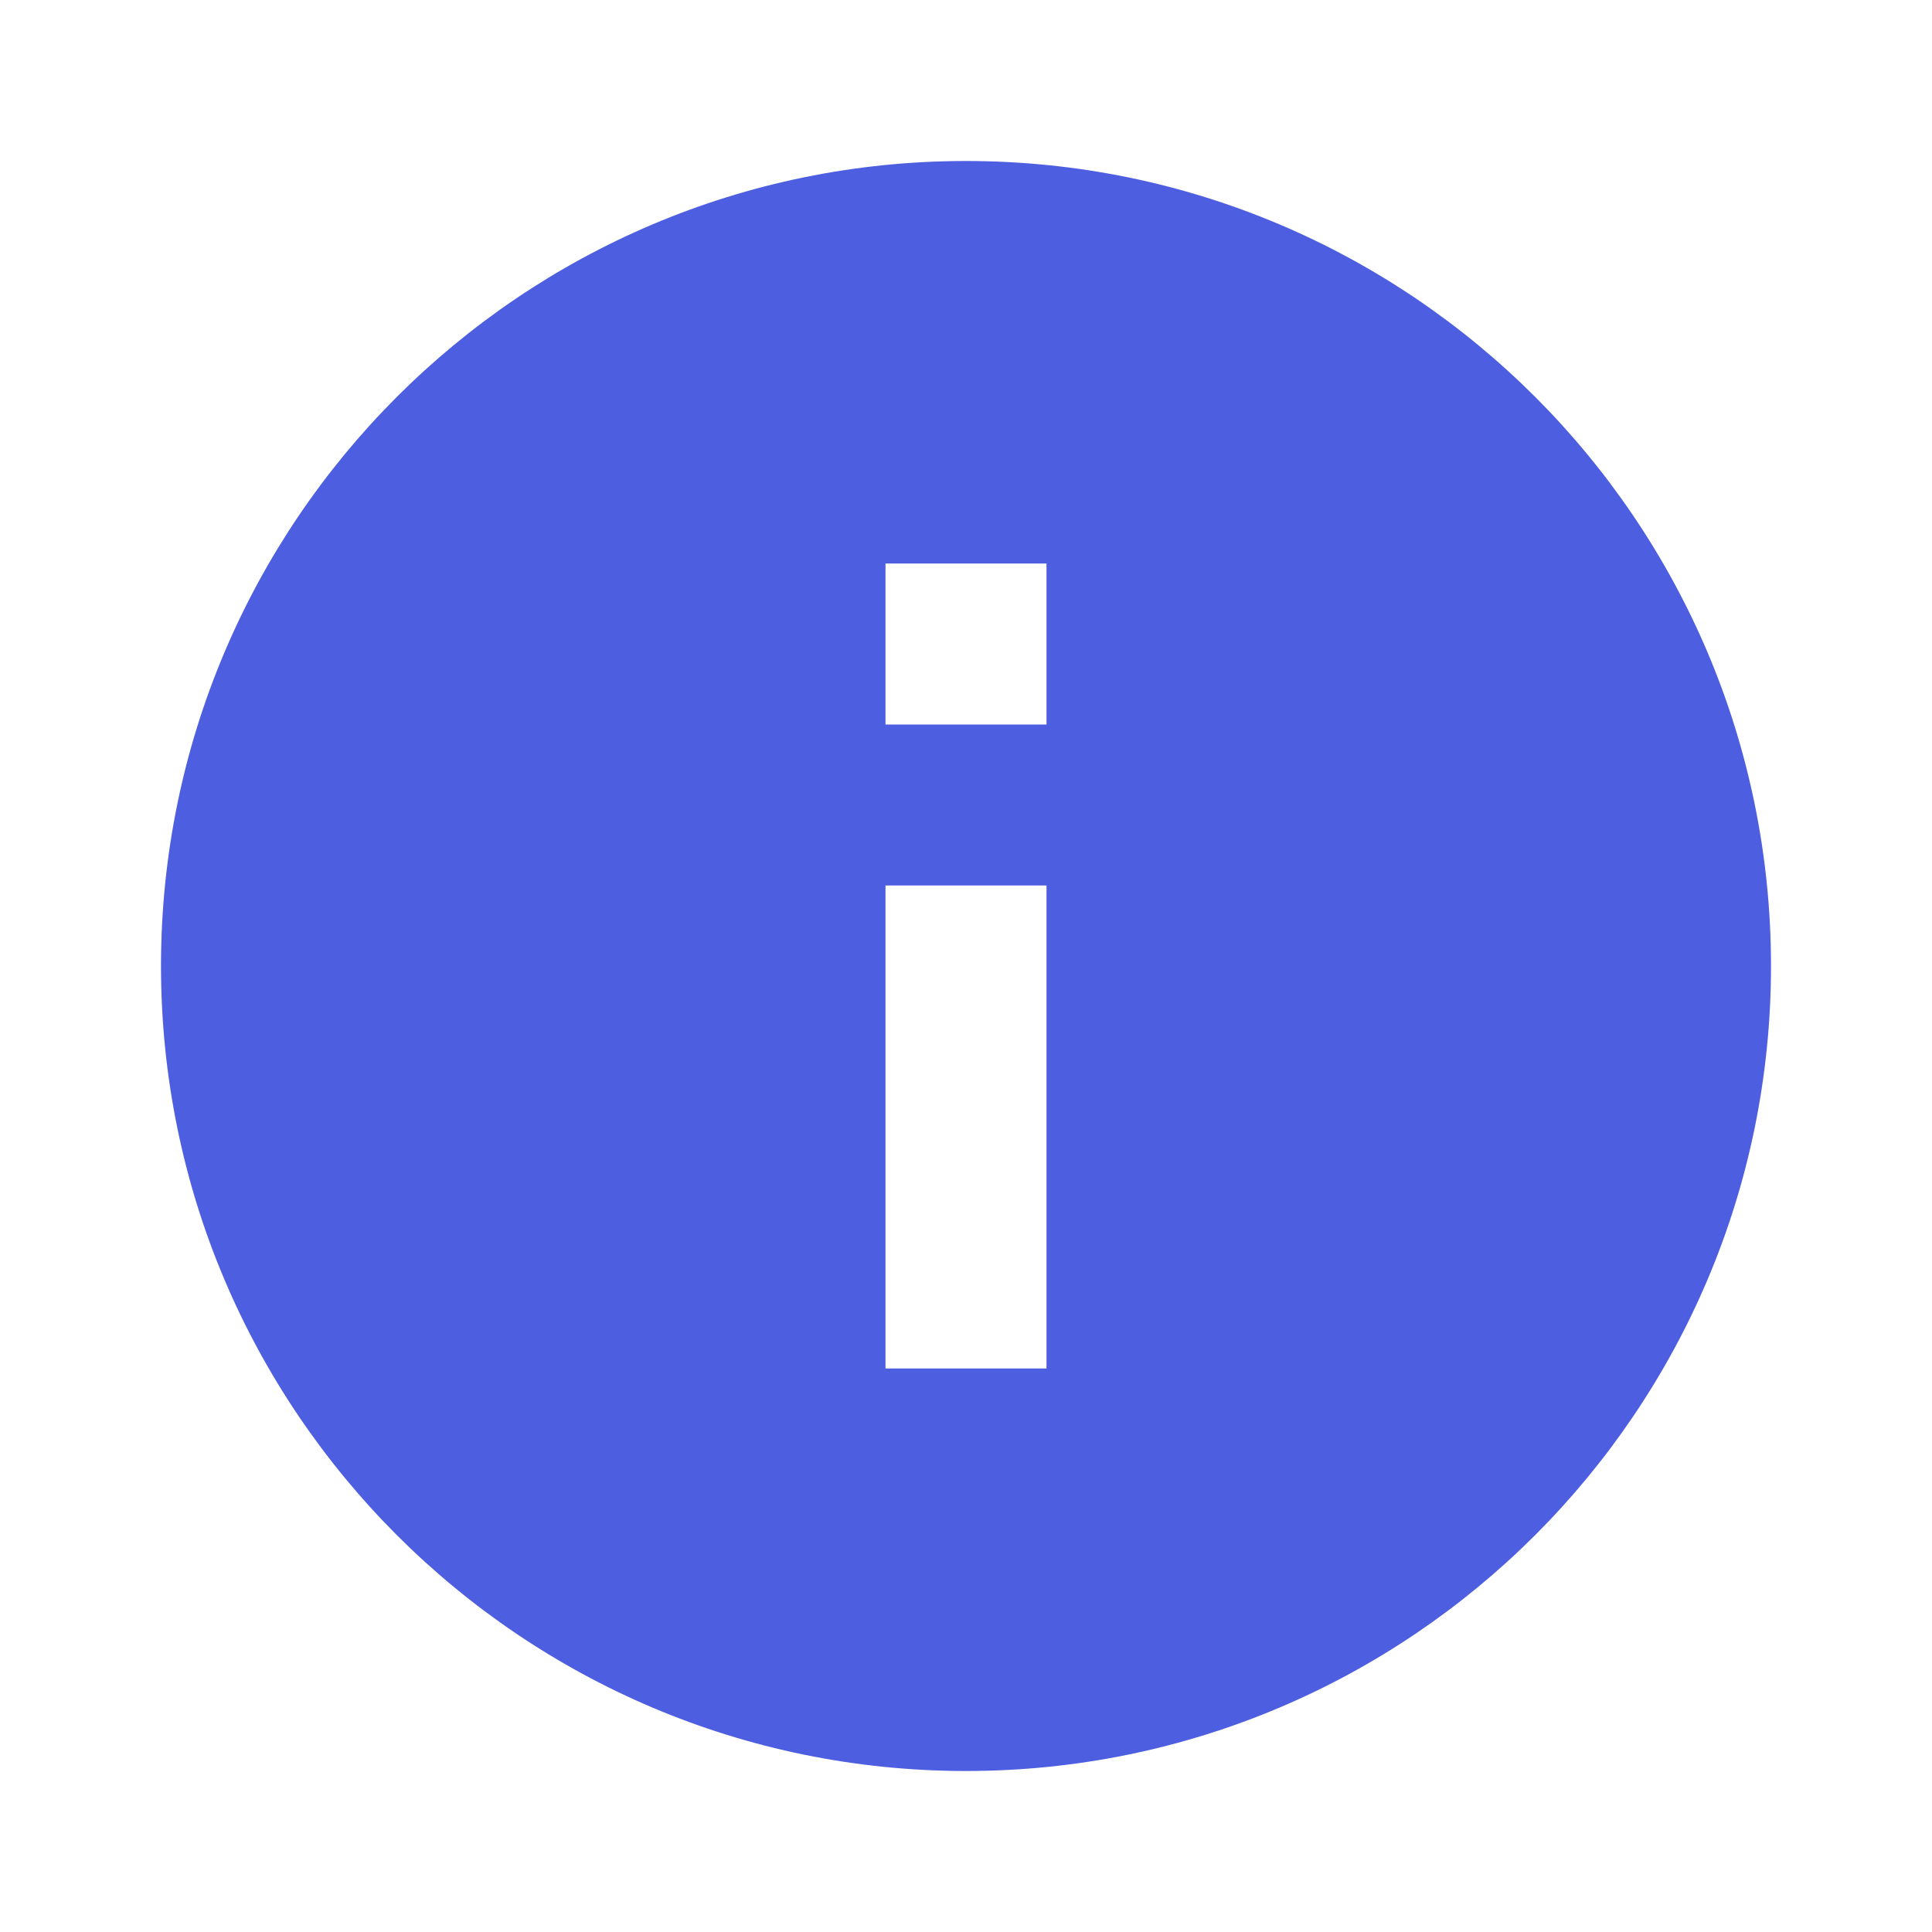
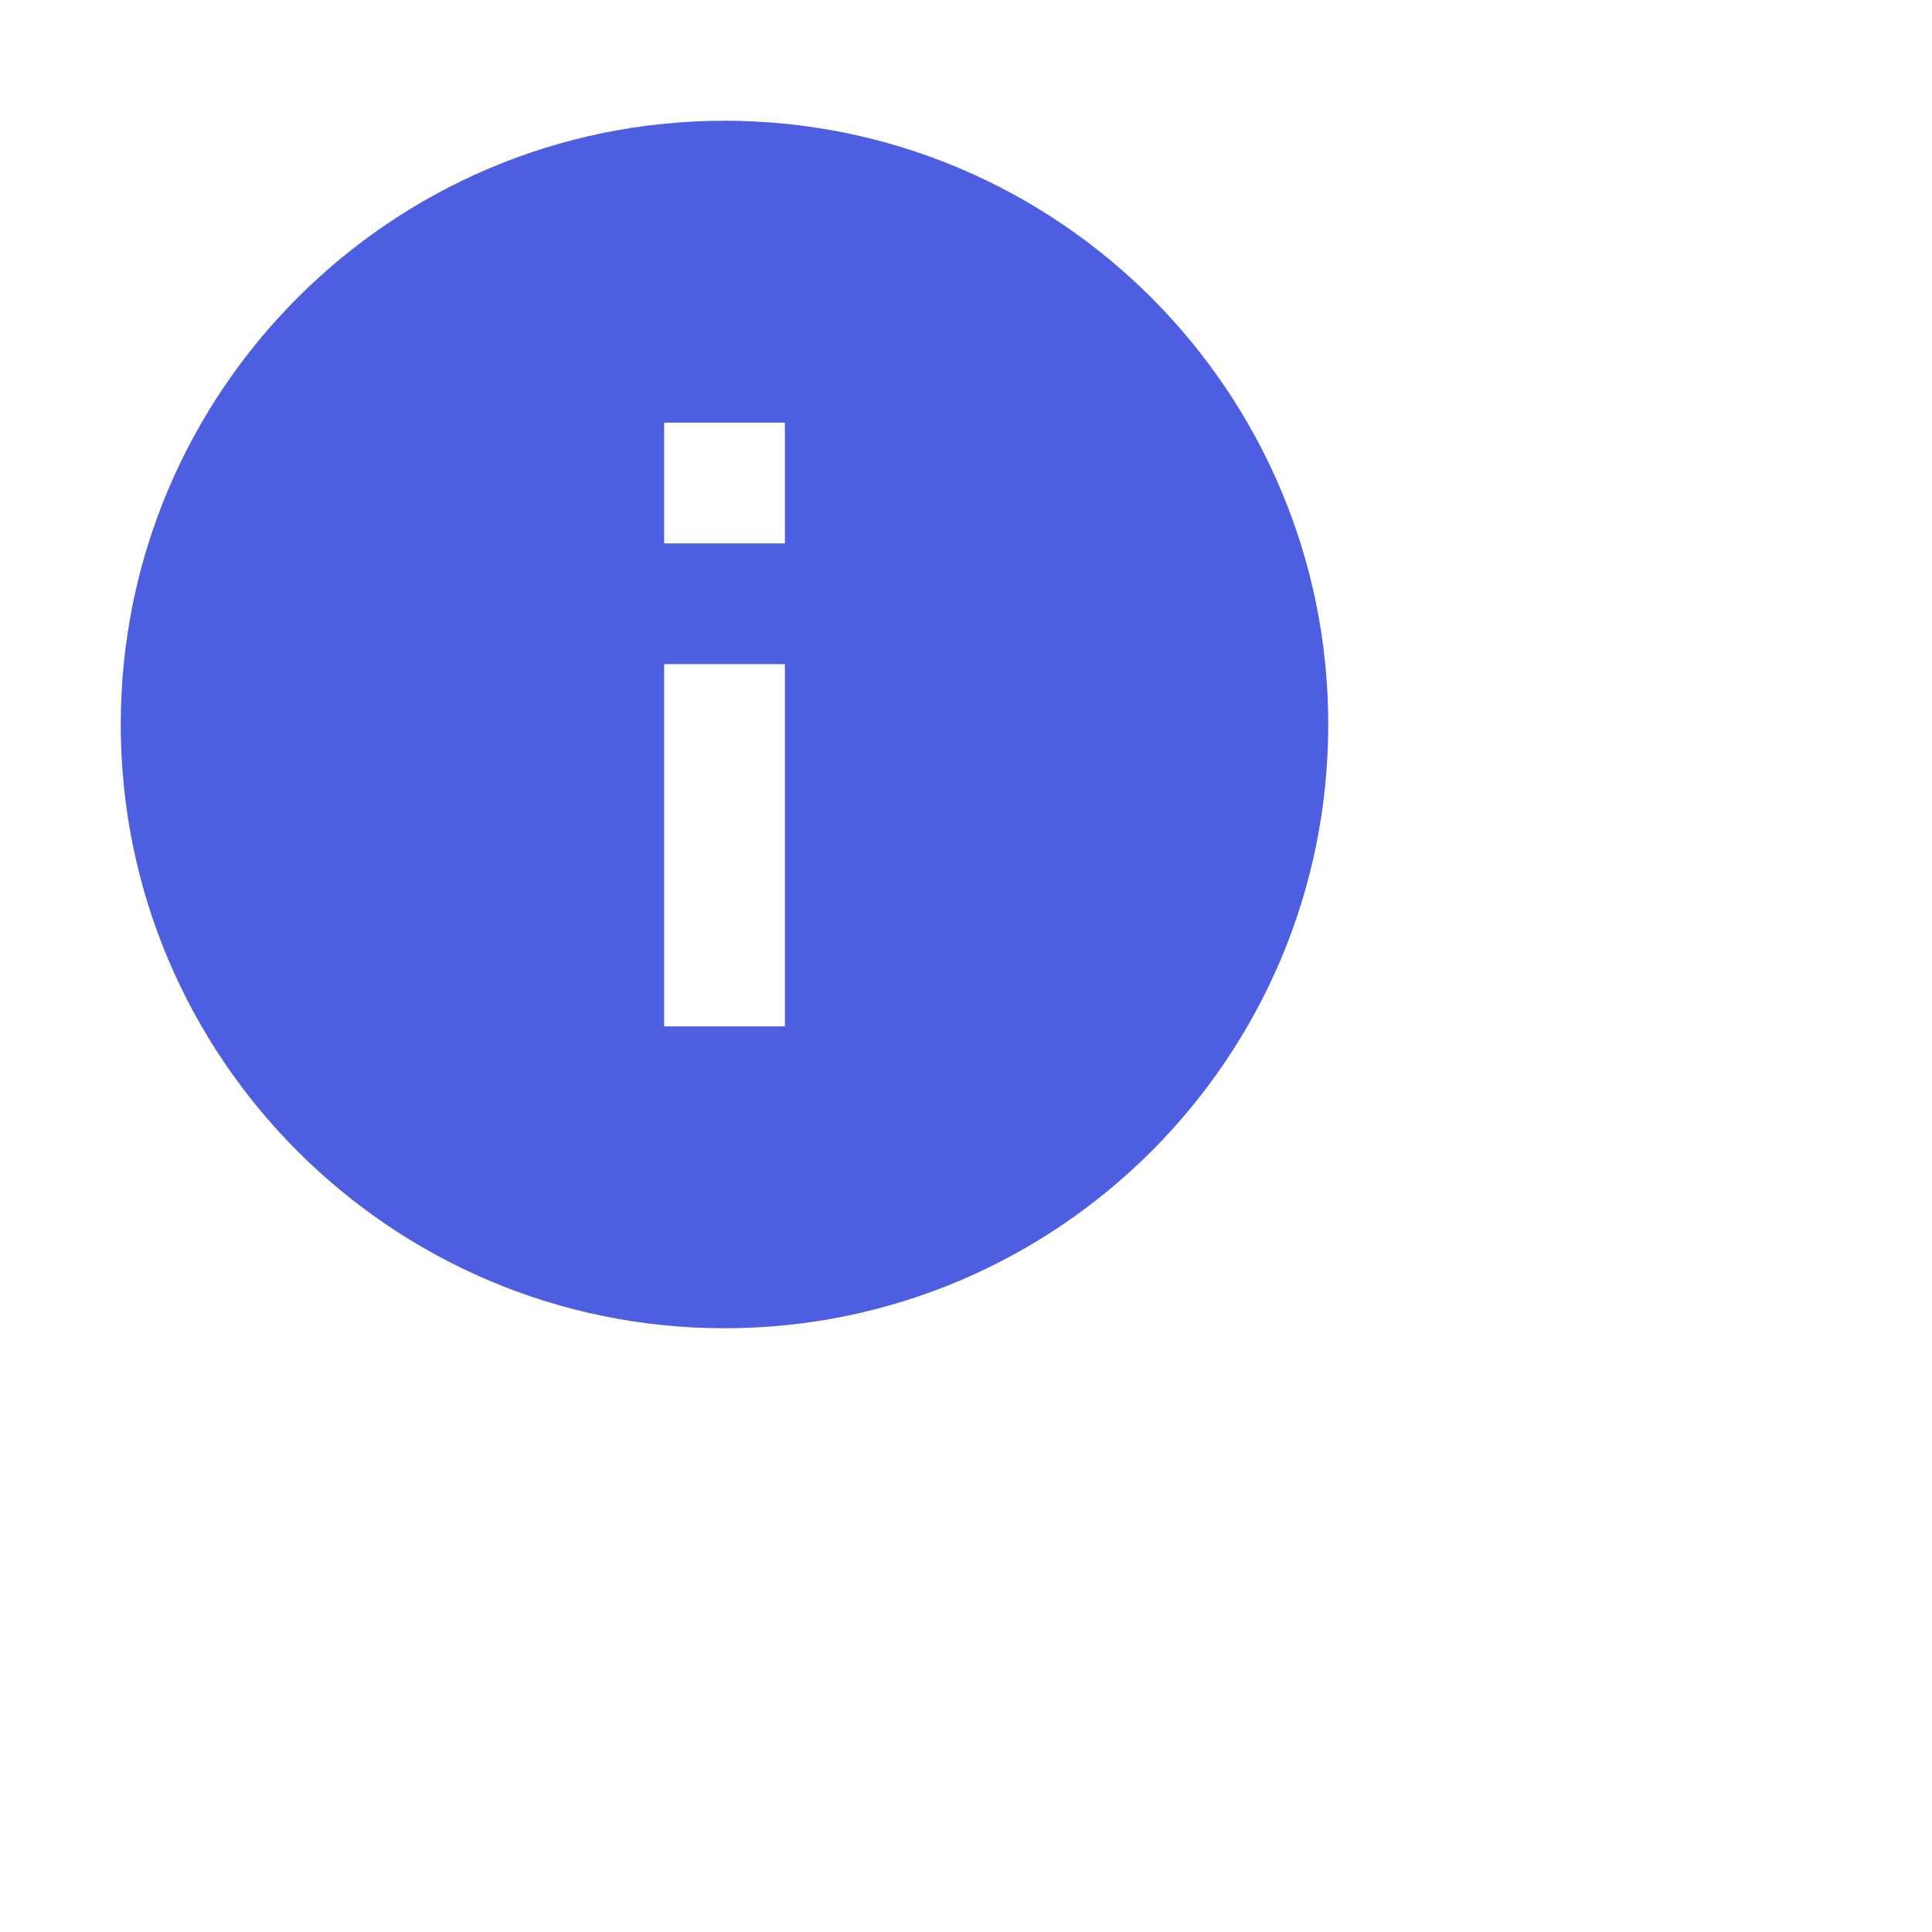
- <svg xmlns="http://www.w3.org/2000/svg" height="24px" viewBox="0 0 24 24" width="24px" fill="#4D5EE0">
+ <svg xmlns="http://www.w3.org/2000/svg" height="1em" viewBox="0 0 32 32" width="1em" fill="#4D5EE0">
  <path d="M0 0h24v24H0z" fill="none" />
  <path d="M12 2C6.48 2 2 6.48 2 12s4.48 10 10 10 10-4.48 10-10S17.52 2 12 2zm1 15h-2v-6h2v6zm0-8h-2V7h2v2z" />
</svg>
